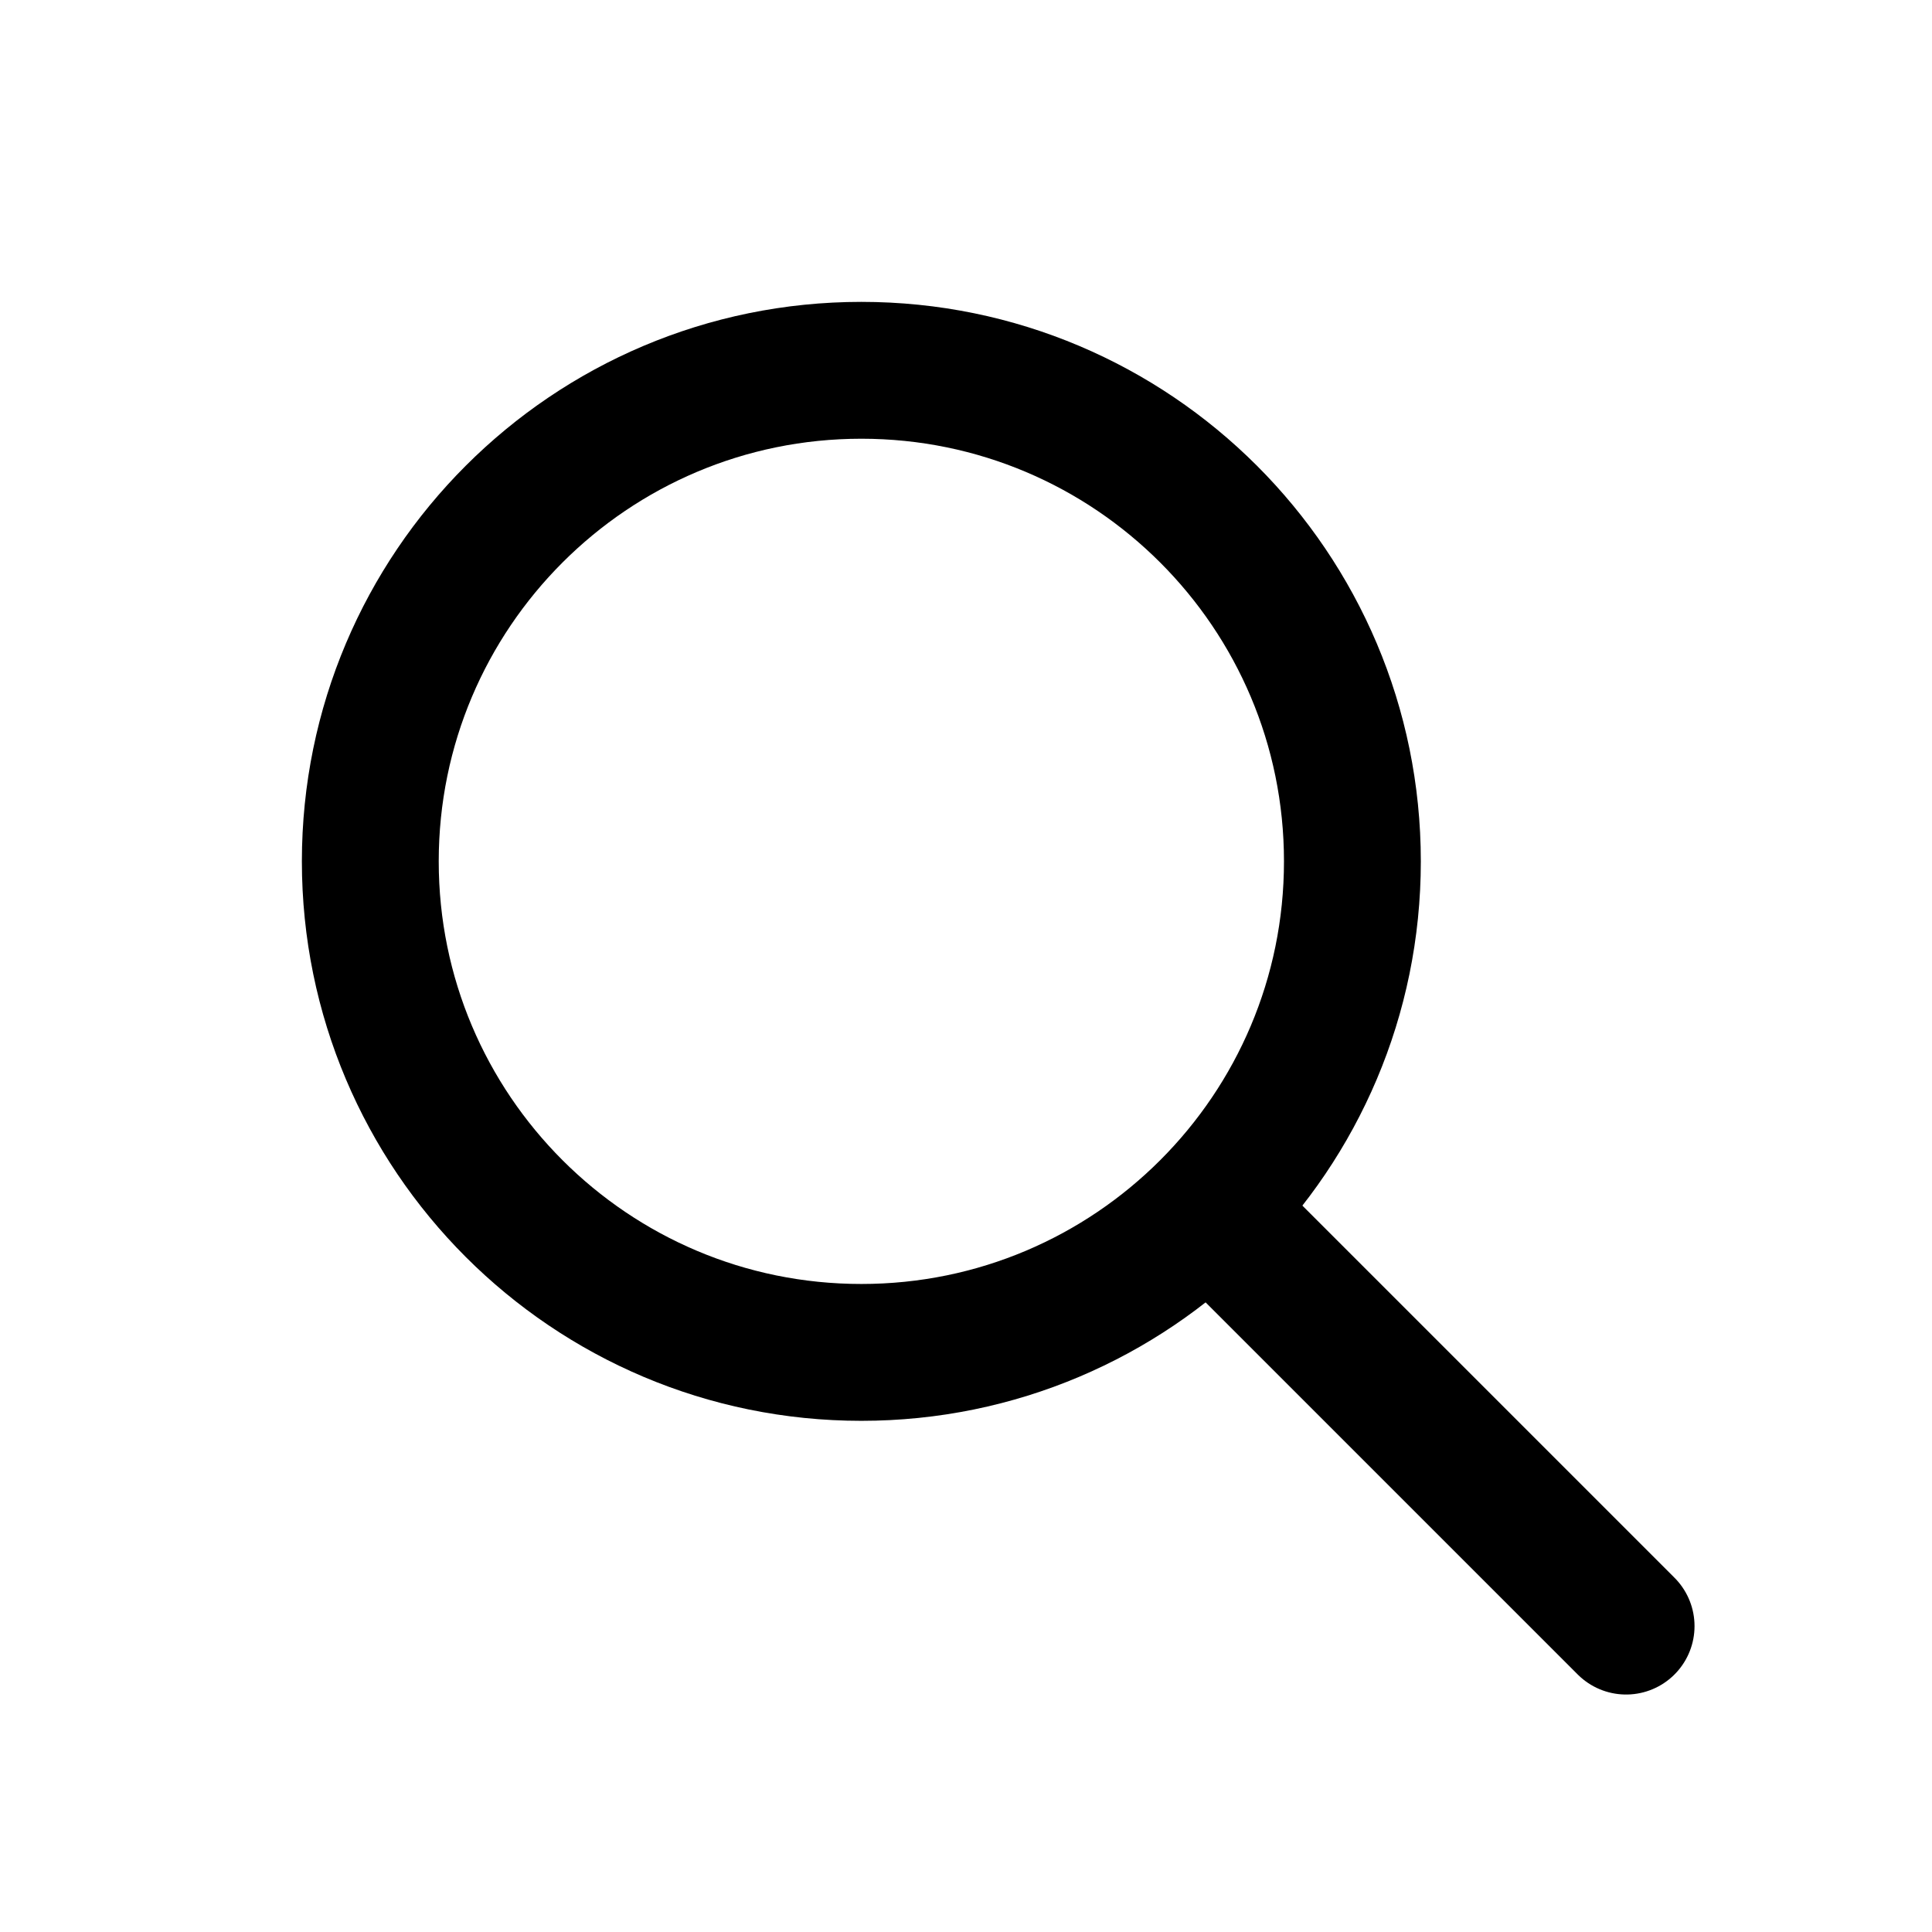
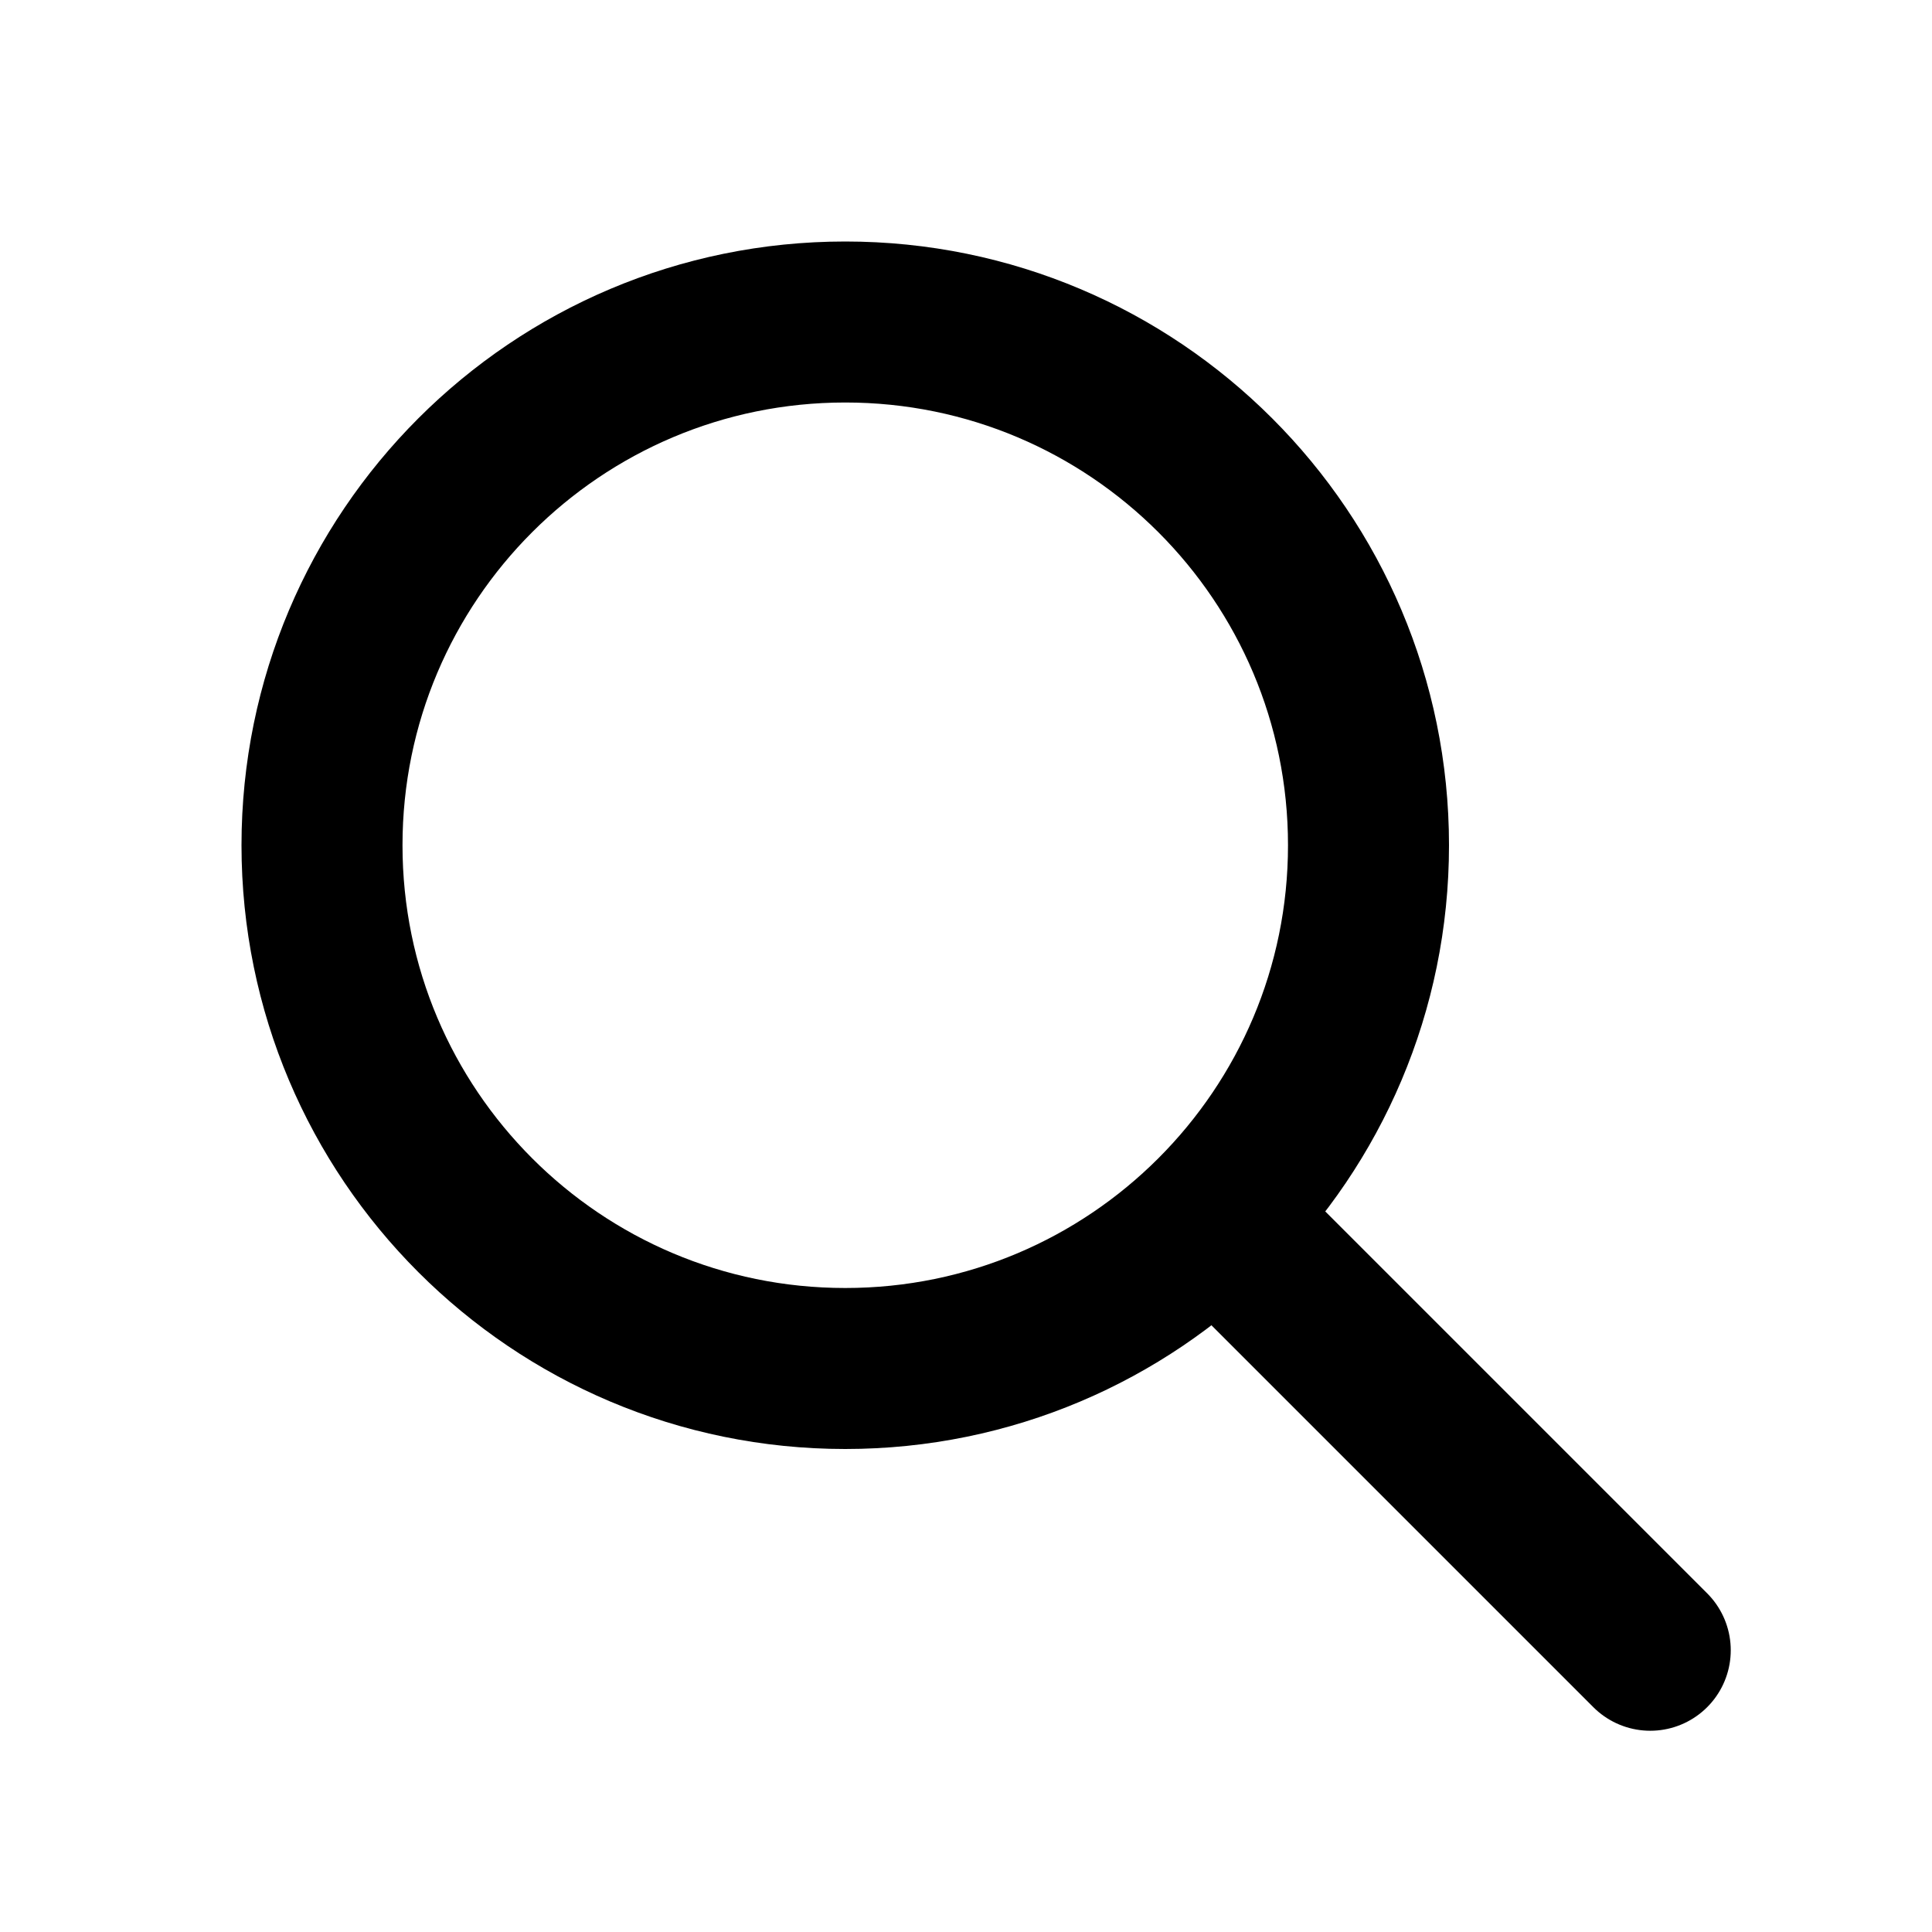
- <svg xmlns="http://www.w3.org/2000/svg" viewBox="0 0 24 24" fill="none" stroke="currentColor" stroke-width="1.7" stroke-linecap="round">
-   <circle cx="10.7" cy="10.7" r="6.1" />
-   <path d="m15.2 15.2 5 5" />
+ <svg xmlns="http://www.w3.org/2000/svg" viewBox="0 0 24 24">
+   <circle cx="10.5" cy="10.5" r="6.5" fill="none" stroke="#000" stroke-width="2" />
+   <path d="m15.5 15.5 5 5" stroke="#000" stroke-width="2" stroke-linecap="round" />
</svg>
